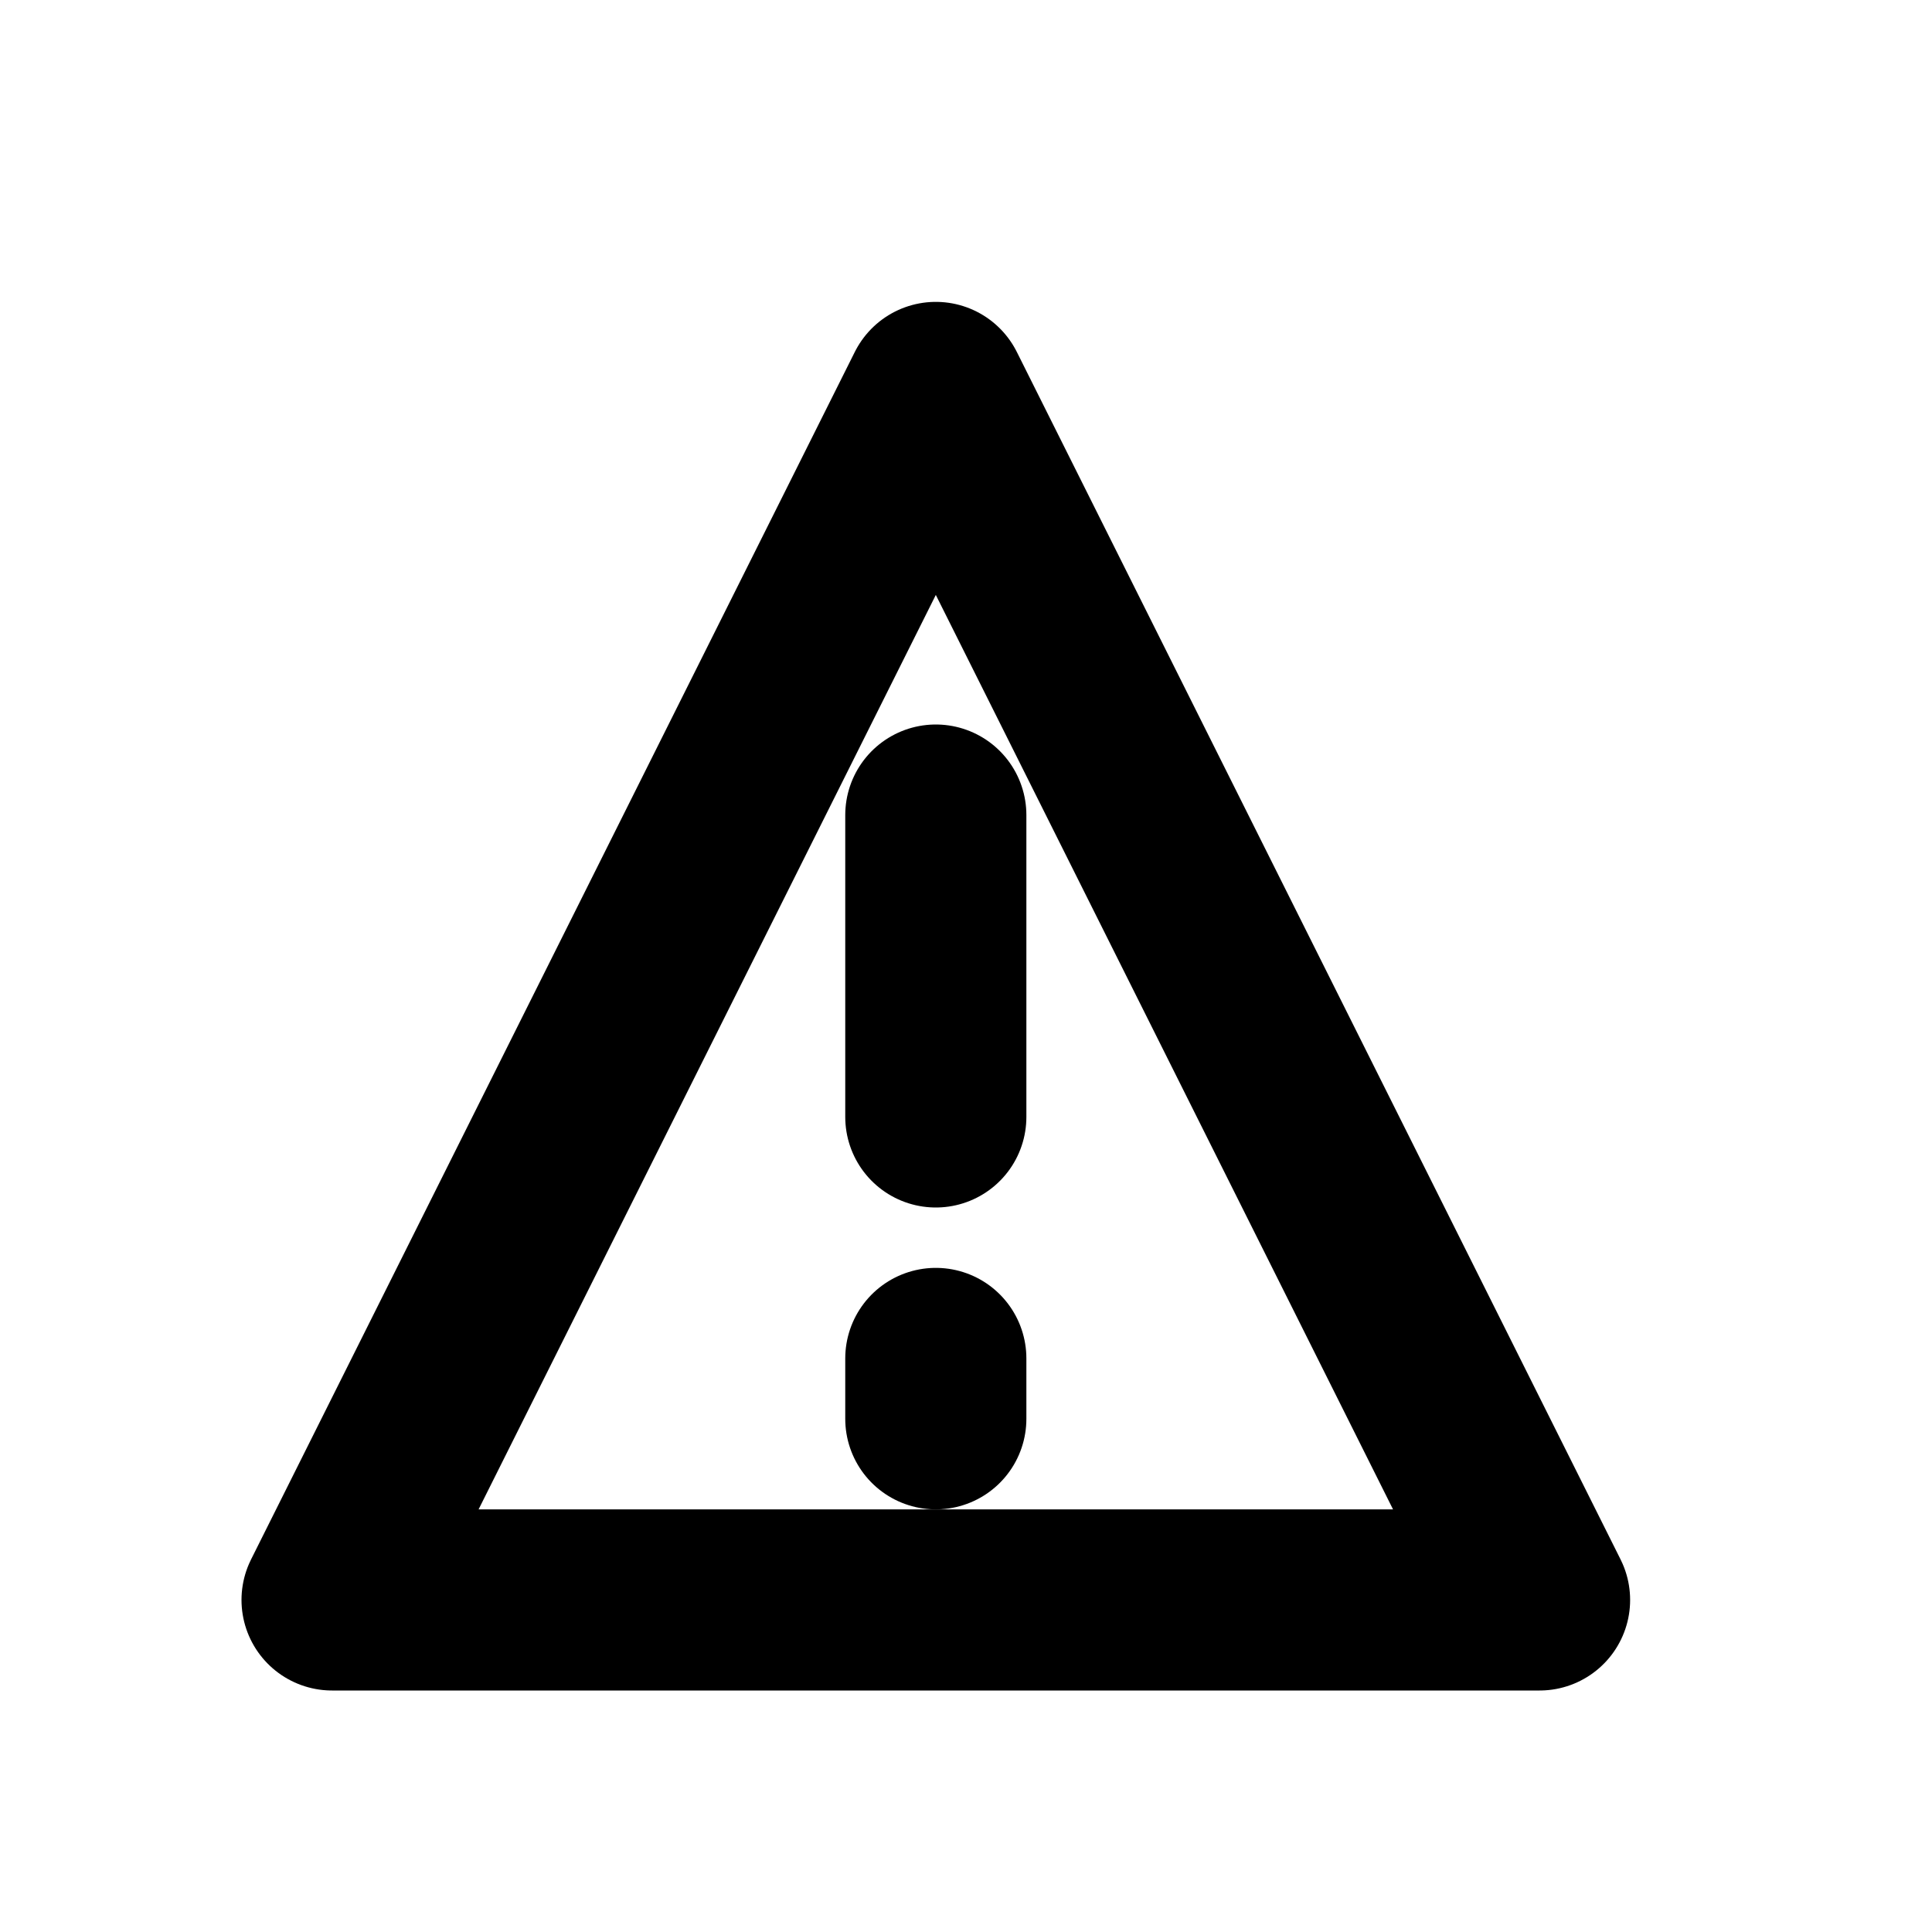
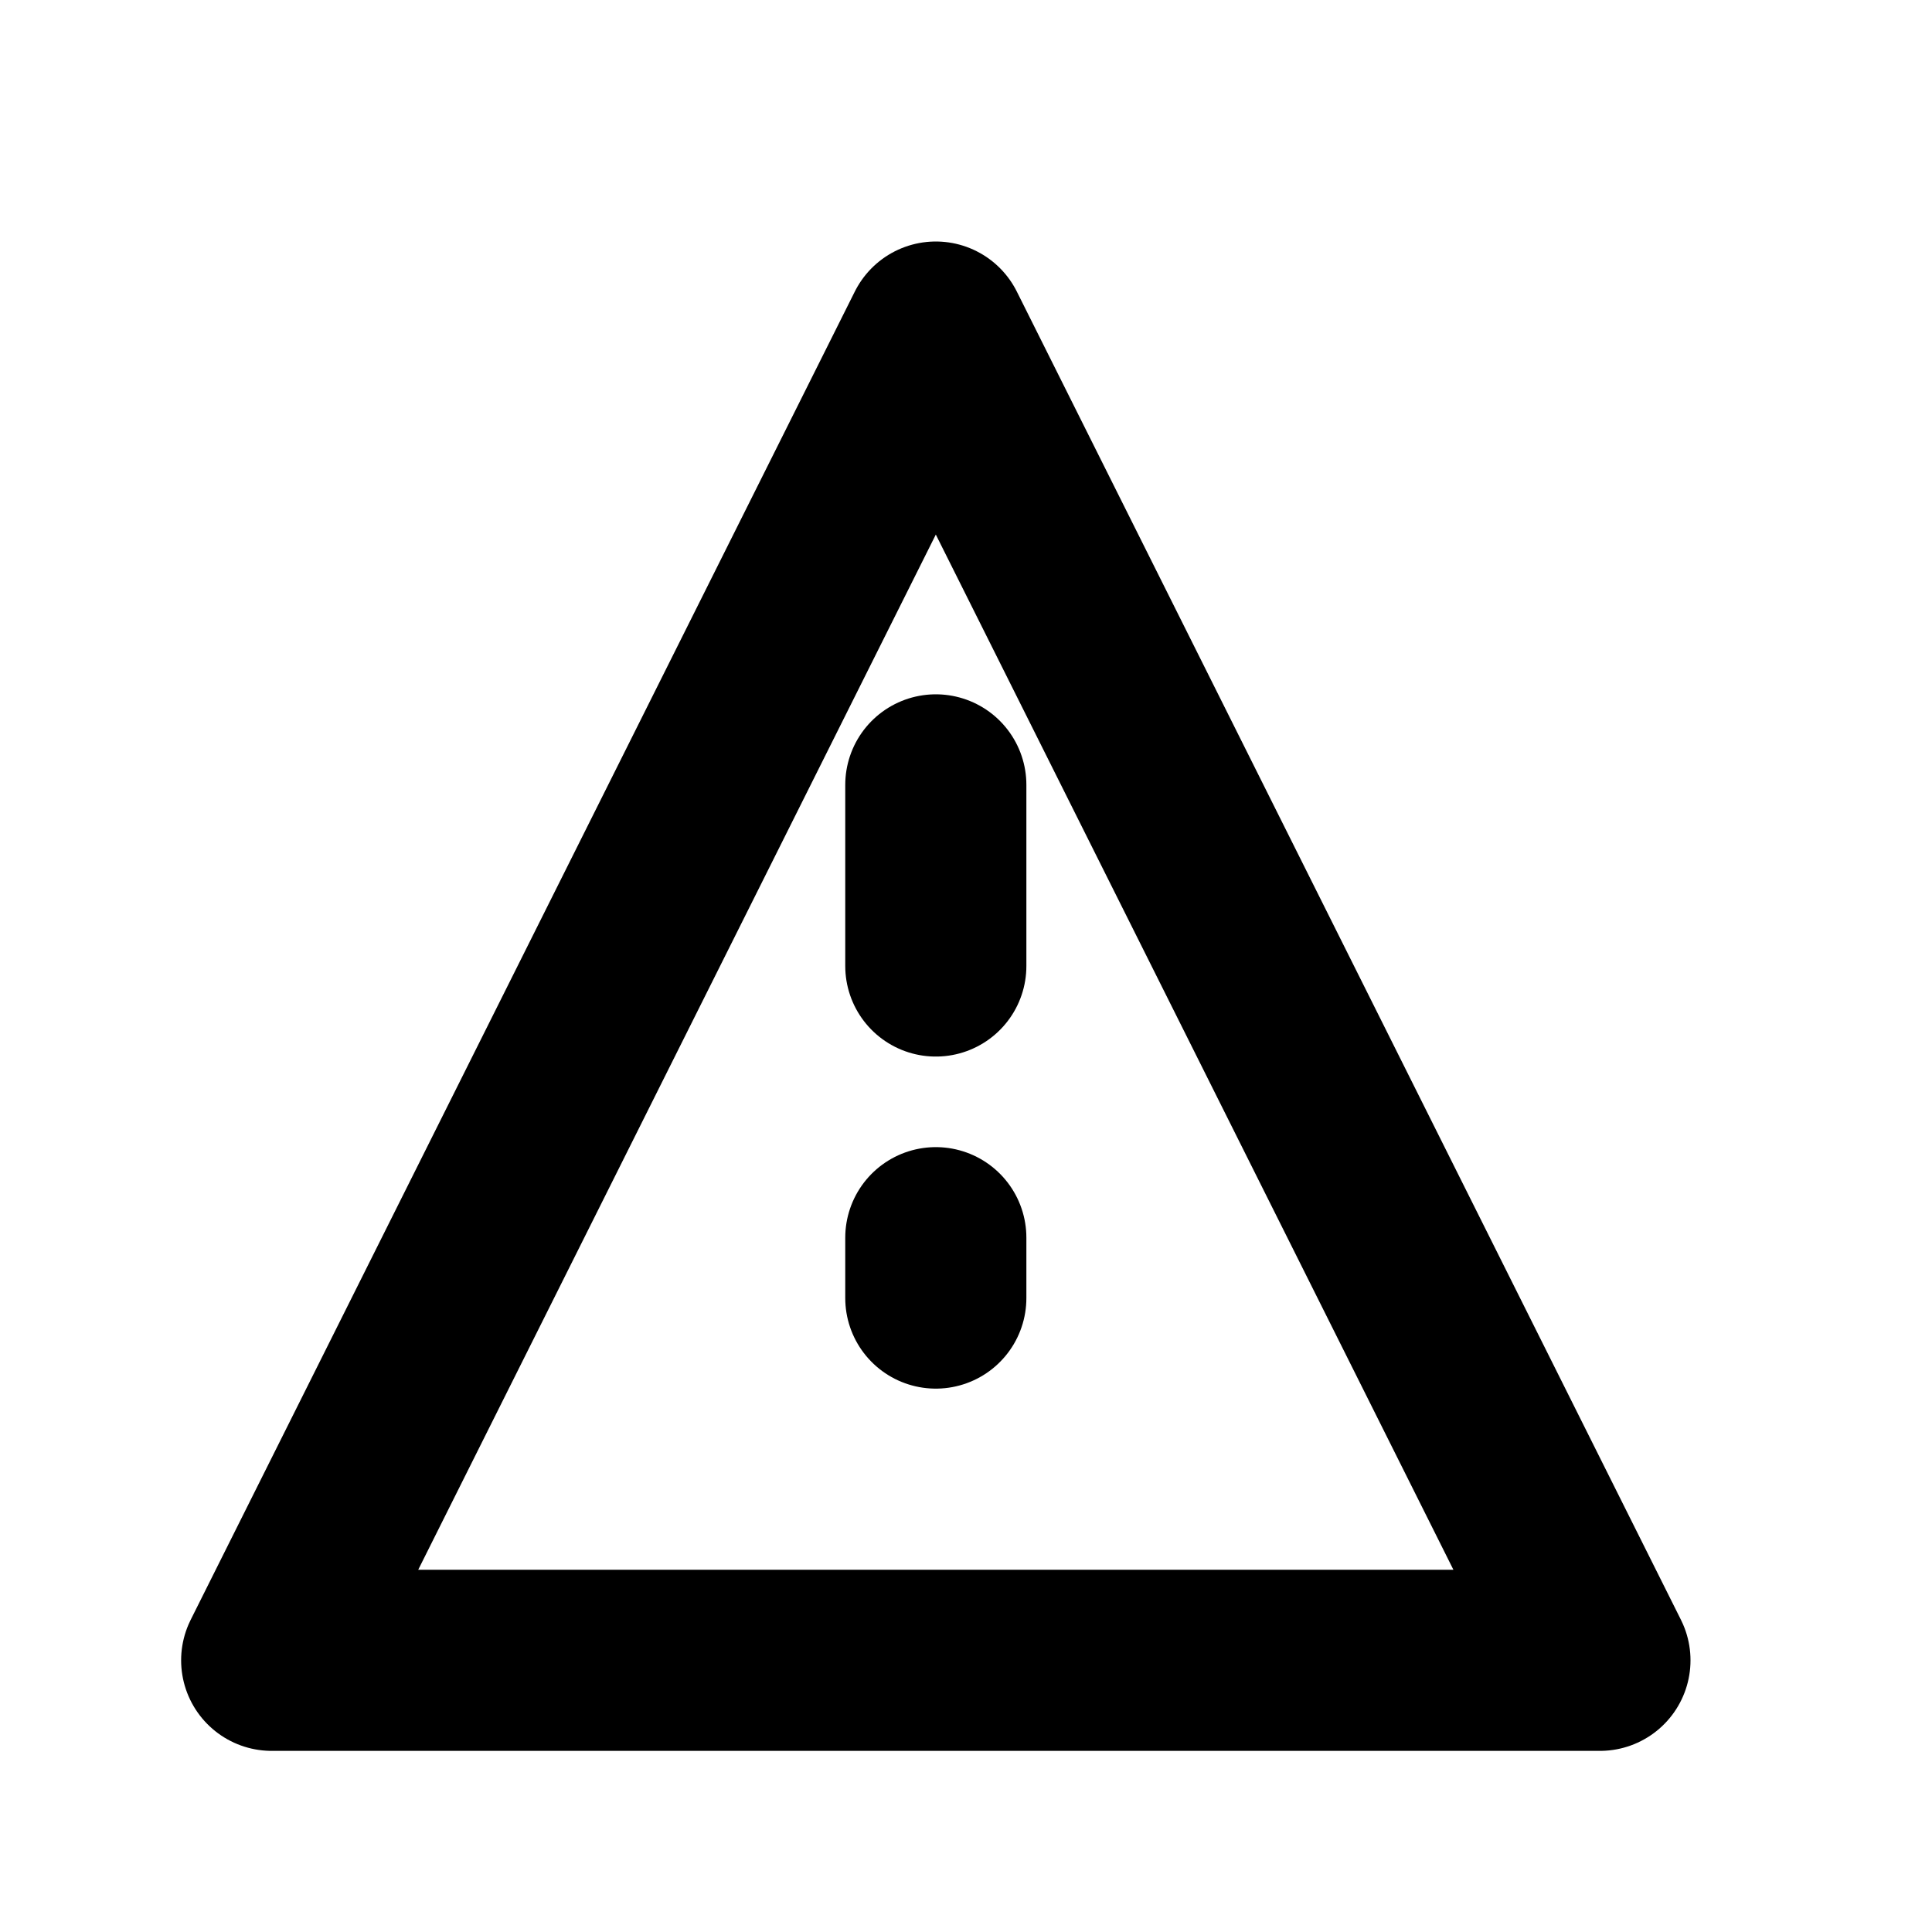
<svg xmlns="http://www.w3.org/2000/svg" width="16" height="16" viewBox="0 0 16 16" fill="none" stroke="currentColor" stroke-width="1.5" stroke-linecap="round" stroke-linejoin="round">
-   <path d="M7.75 3.25l5 10h-10z" />
-   <path d="M7.75 6.75v2.5M7.75 11.25v.5" />
+   <path d="M7.75 2.75l5.5 11h-11z" />
+   <path d="M7.75 6.5v1.5M7.75 10.25v.5" />
</svg>
